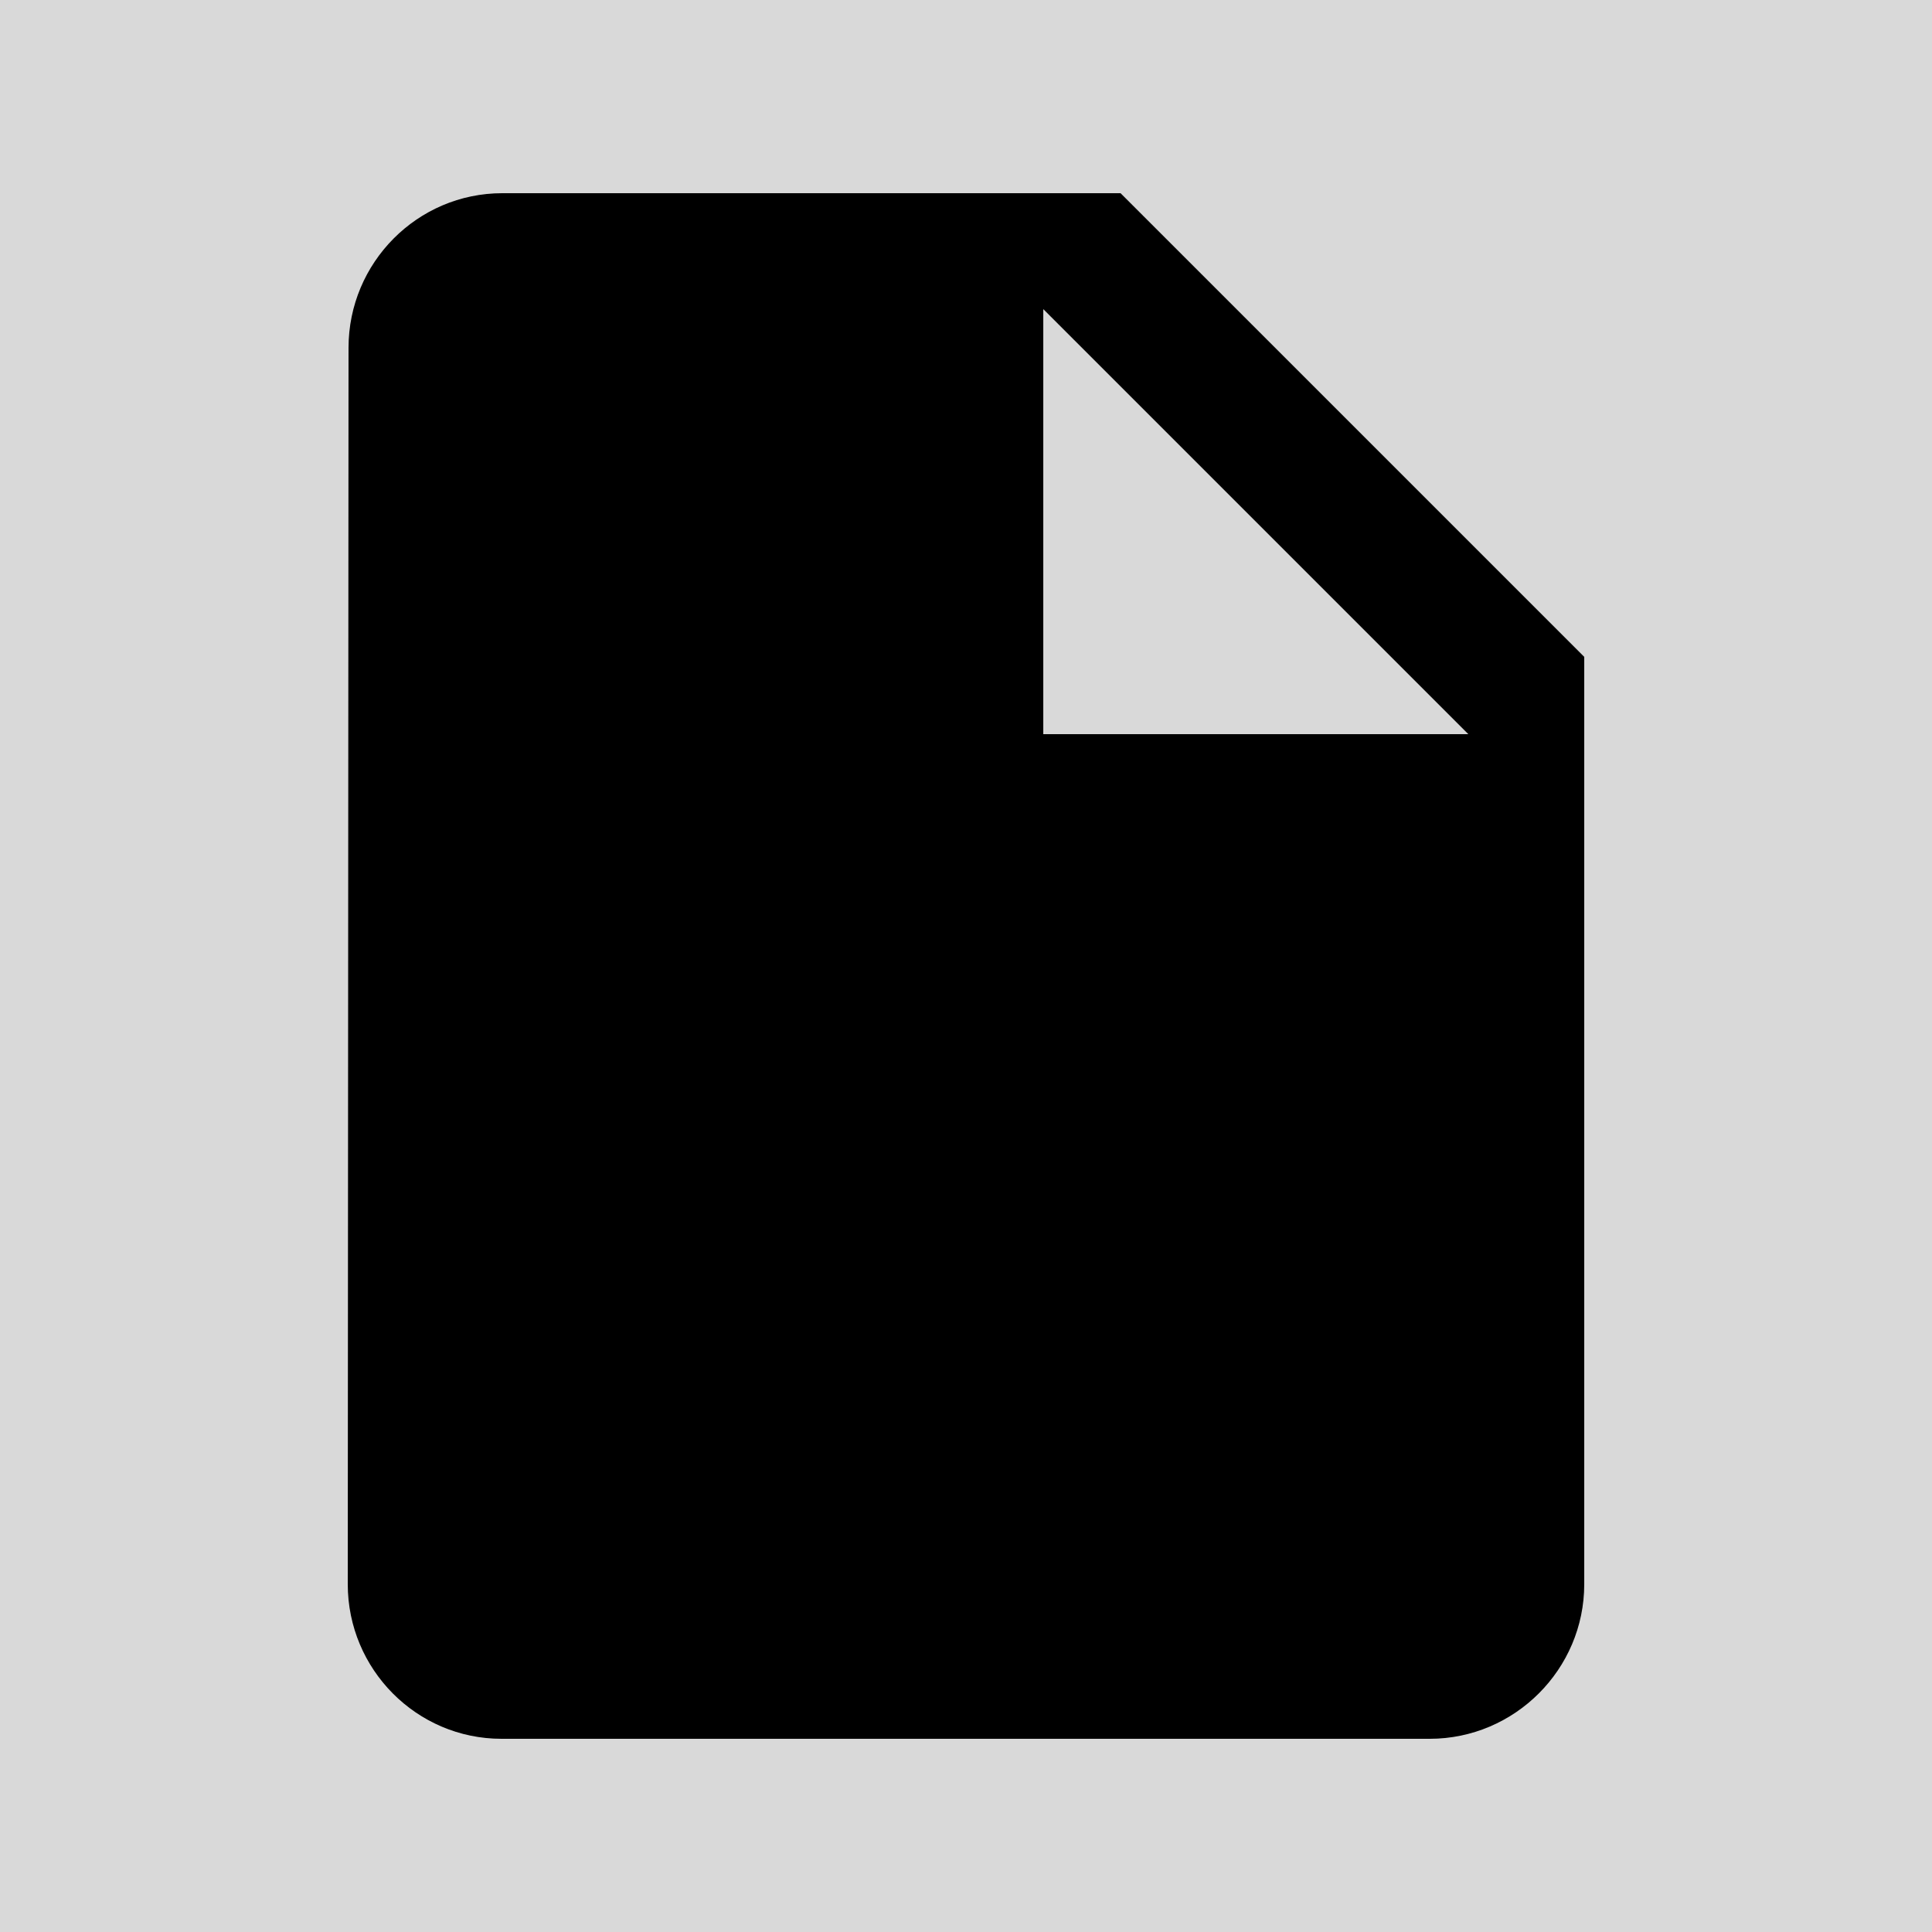
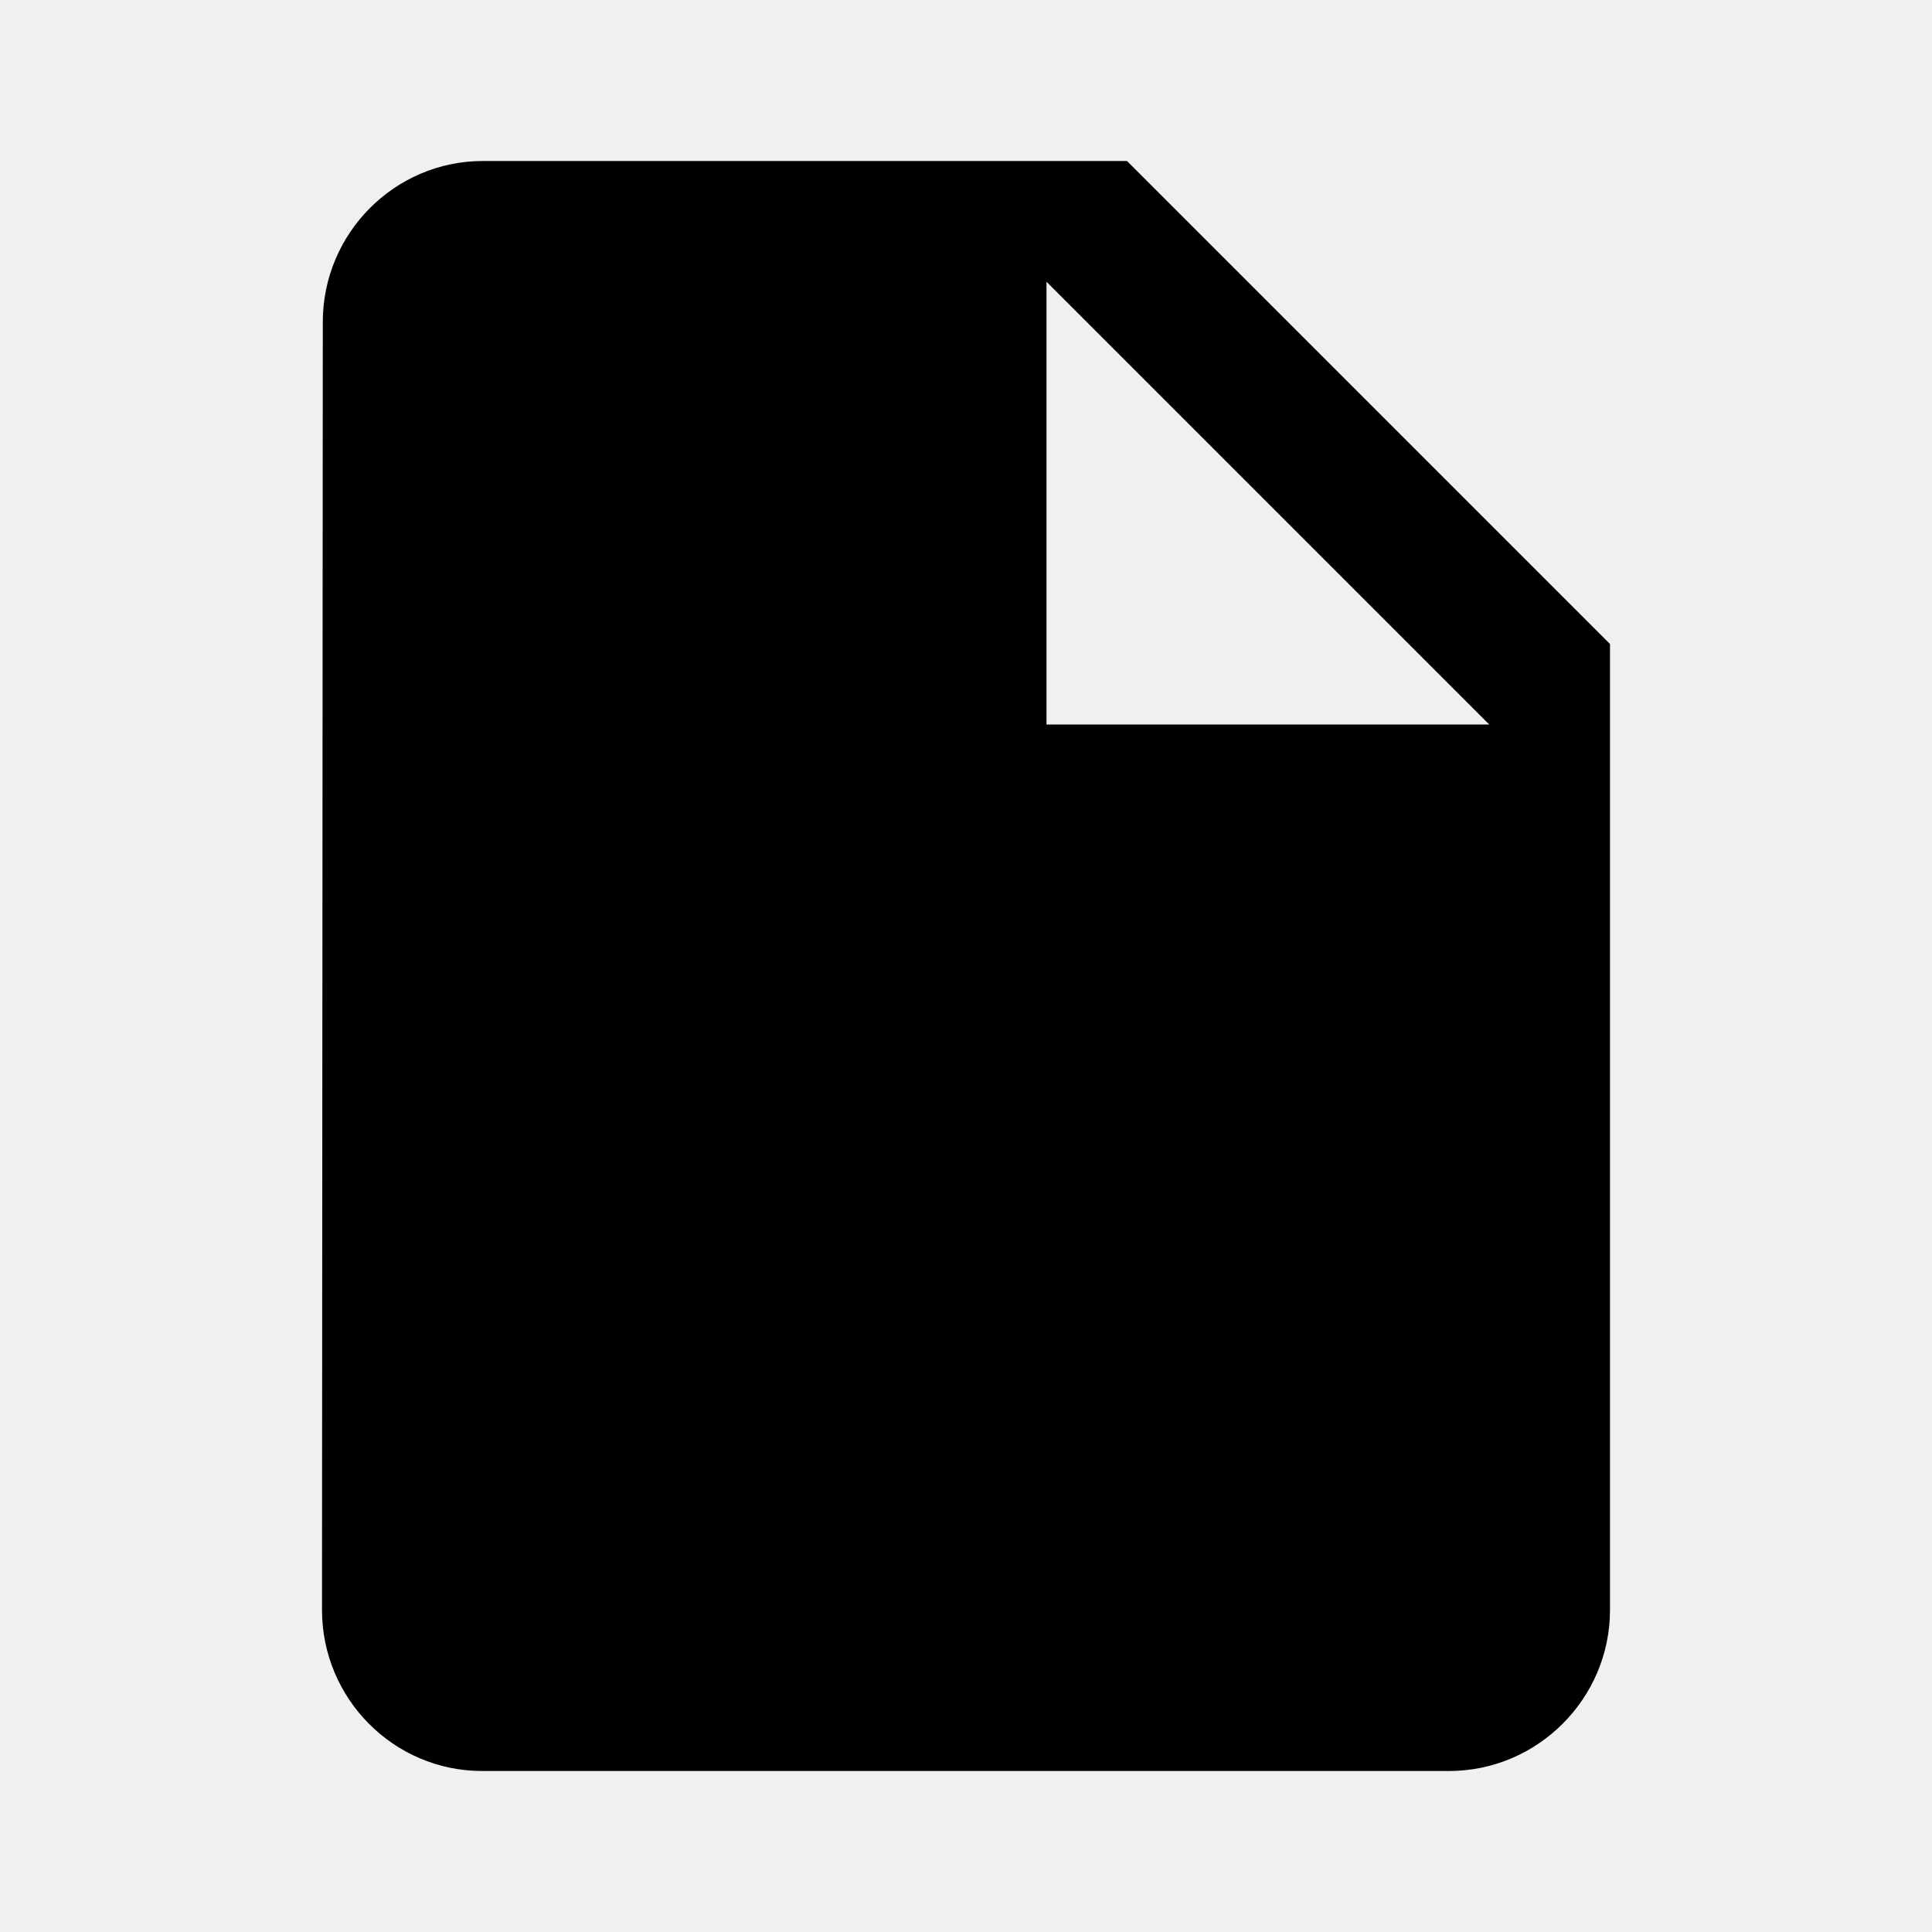
- <svg xmlns="http://www.w3.org/2000/svg" width="100" height="100" viewBox="0 0 100 100" fill="none">
-   <rect width="100" height="100" fill="#D9D9D9" />
+ <svg xmlns="http://www.w3.org/2000/svg" width="96" height="96" viewBox="0 0 96 96" fill="none">
  <g clip-path="url(#clip0_418_1610)">
-     <path d="M26 10C21.6 10 18.04 13.6 18.04 18L18 82C18 86.4 21.56 90 25.96 90H74C78.4 90 82 86.4 82 82V34L58 10H26ZM54 38V16L76 38H54Z" fill="black" />
+     <path d="M24 8C19.6 8 16.04 11.6 16.04 16L16 80C16 84.4 19.56 88 23.96 88H72C76.4 88 80 84.4 80 80V32L56 8H24ZM52 36V14L74 36H52Z" fill="black" />
  </g>
  <defs>
    <clipPath id="clip0_418_1610">
-       <rect width="96" height="96" fill="white" transform="translate(2 2)" />
+       <rect width="96" height="96" fill="white" />
    </clipPath>
  </defs>
</svg>
